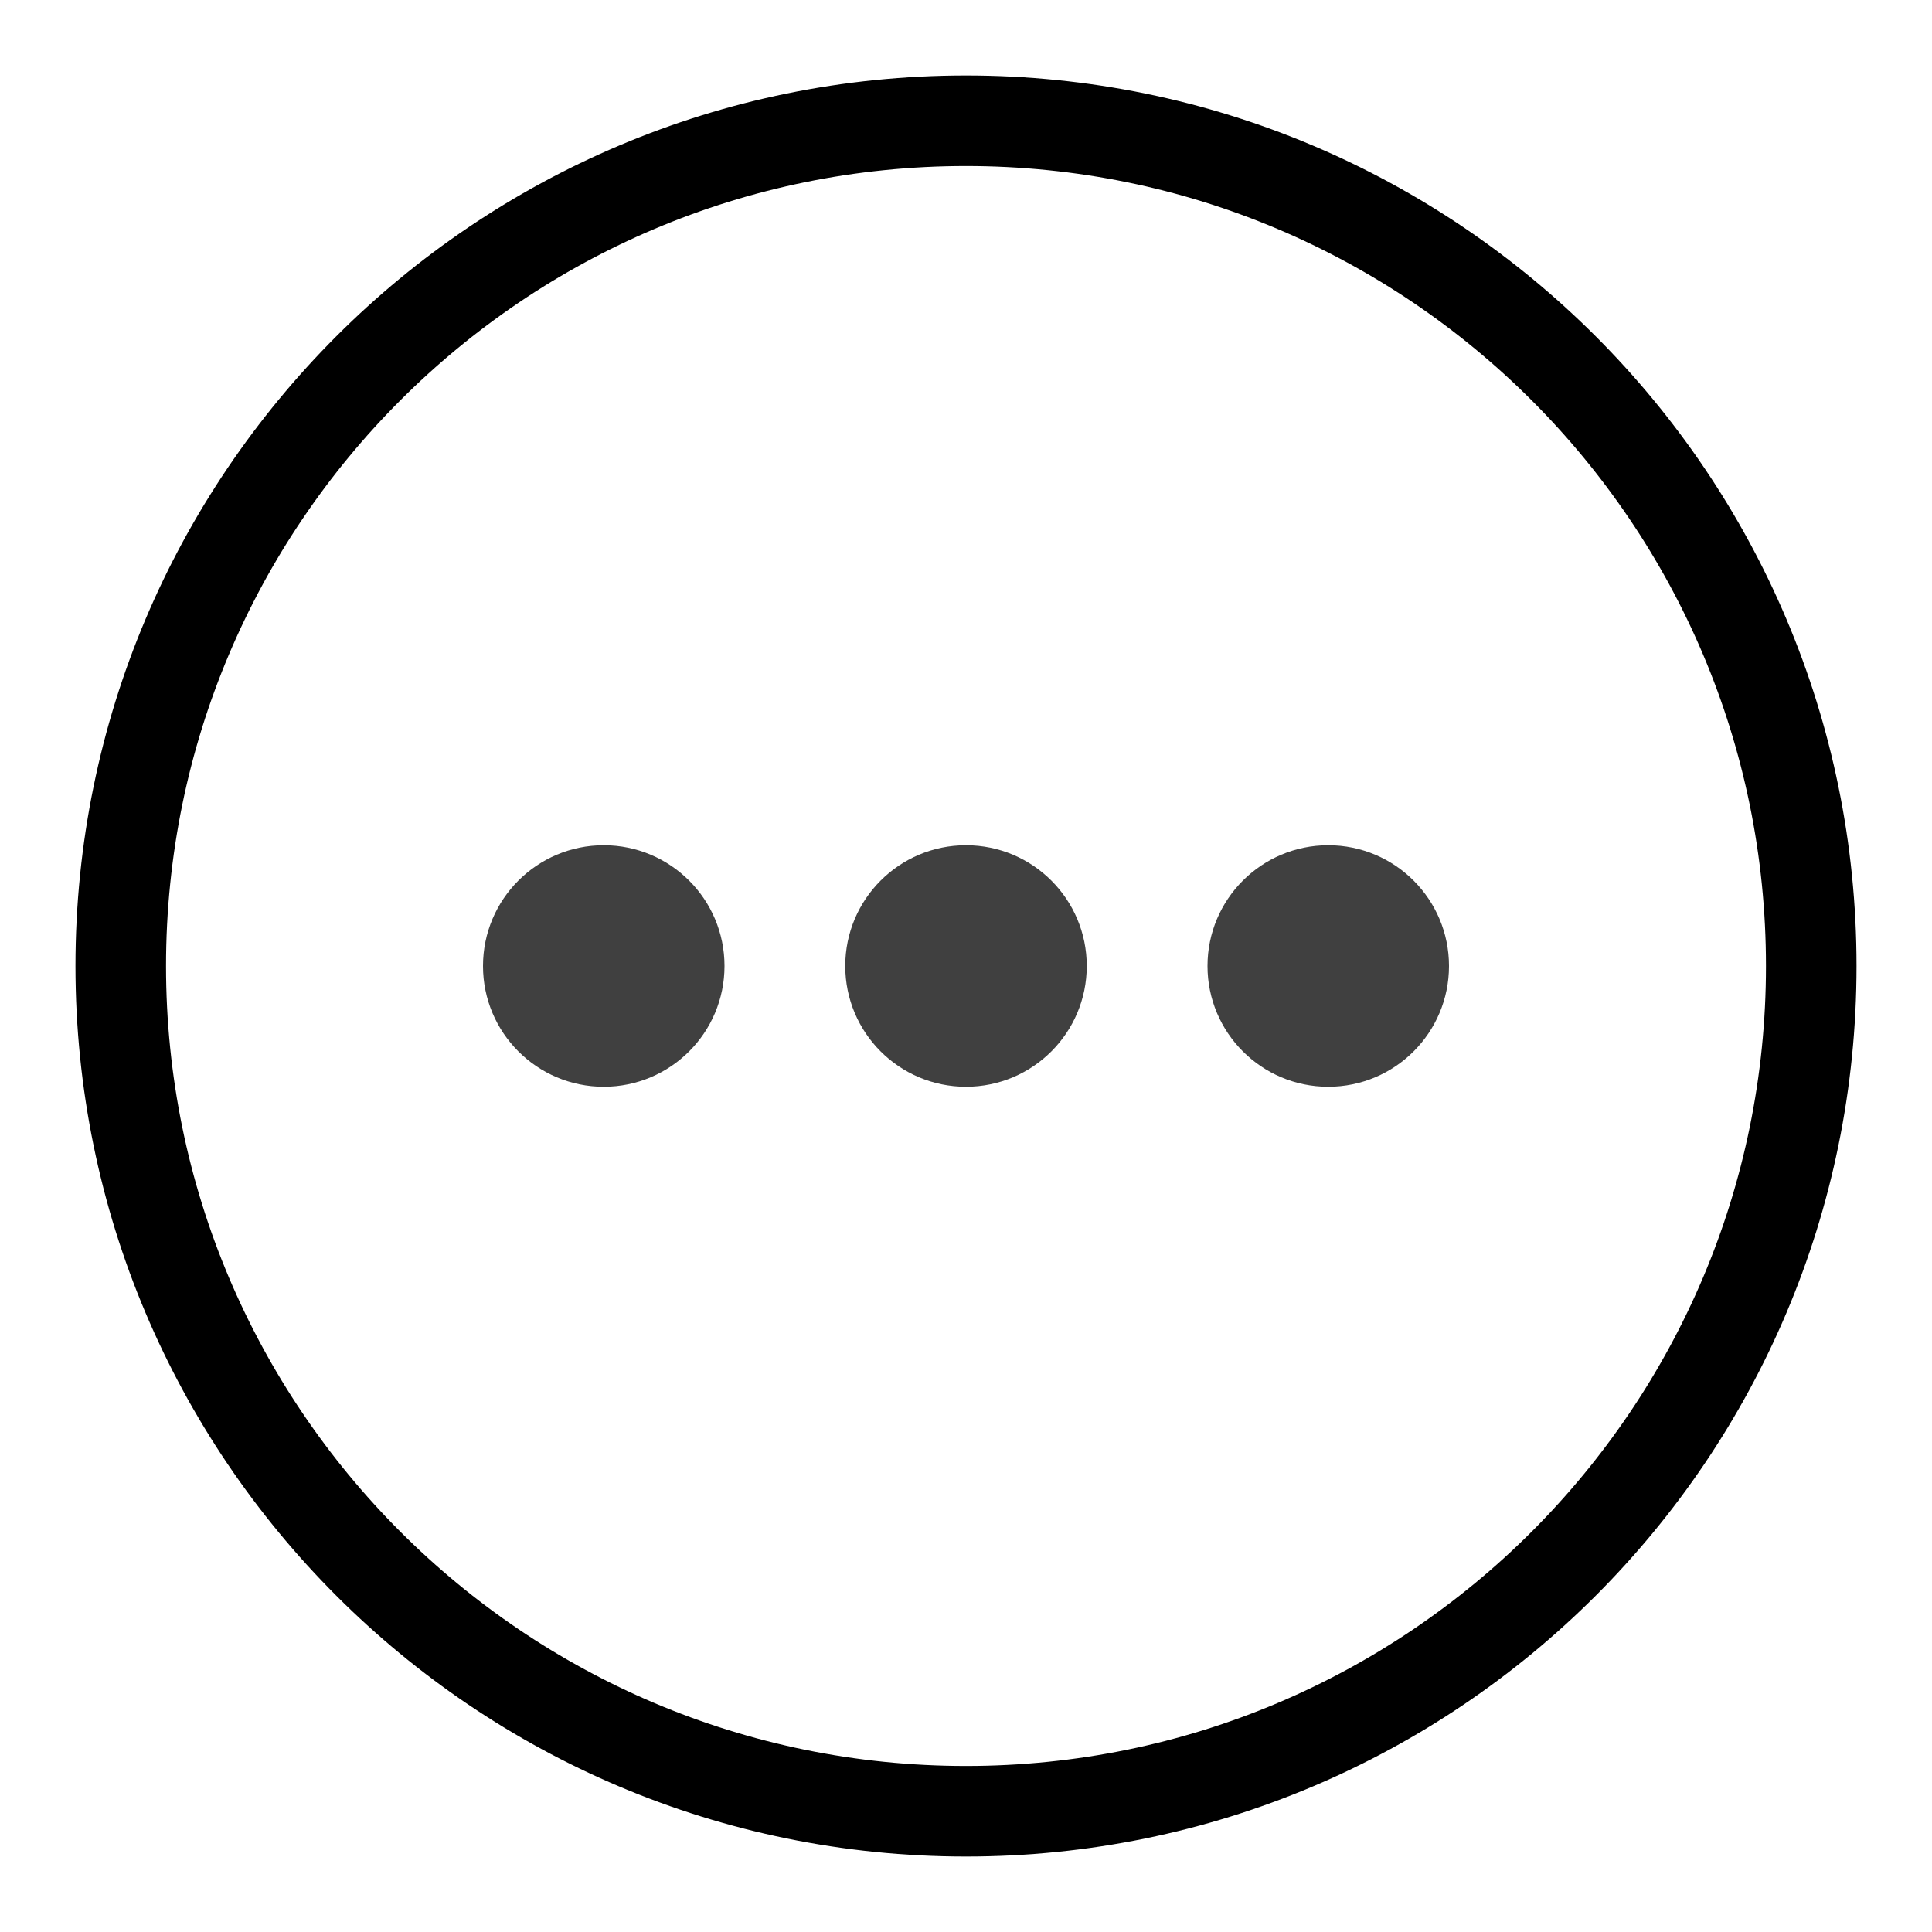
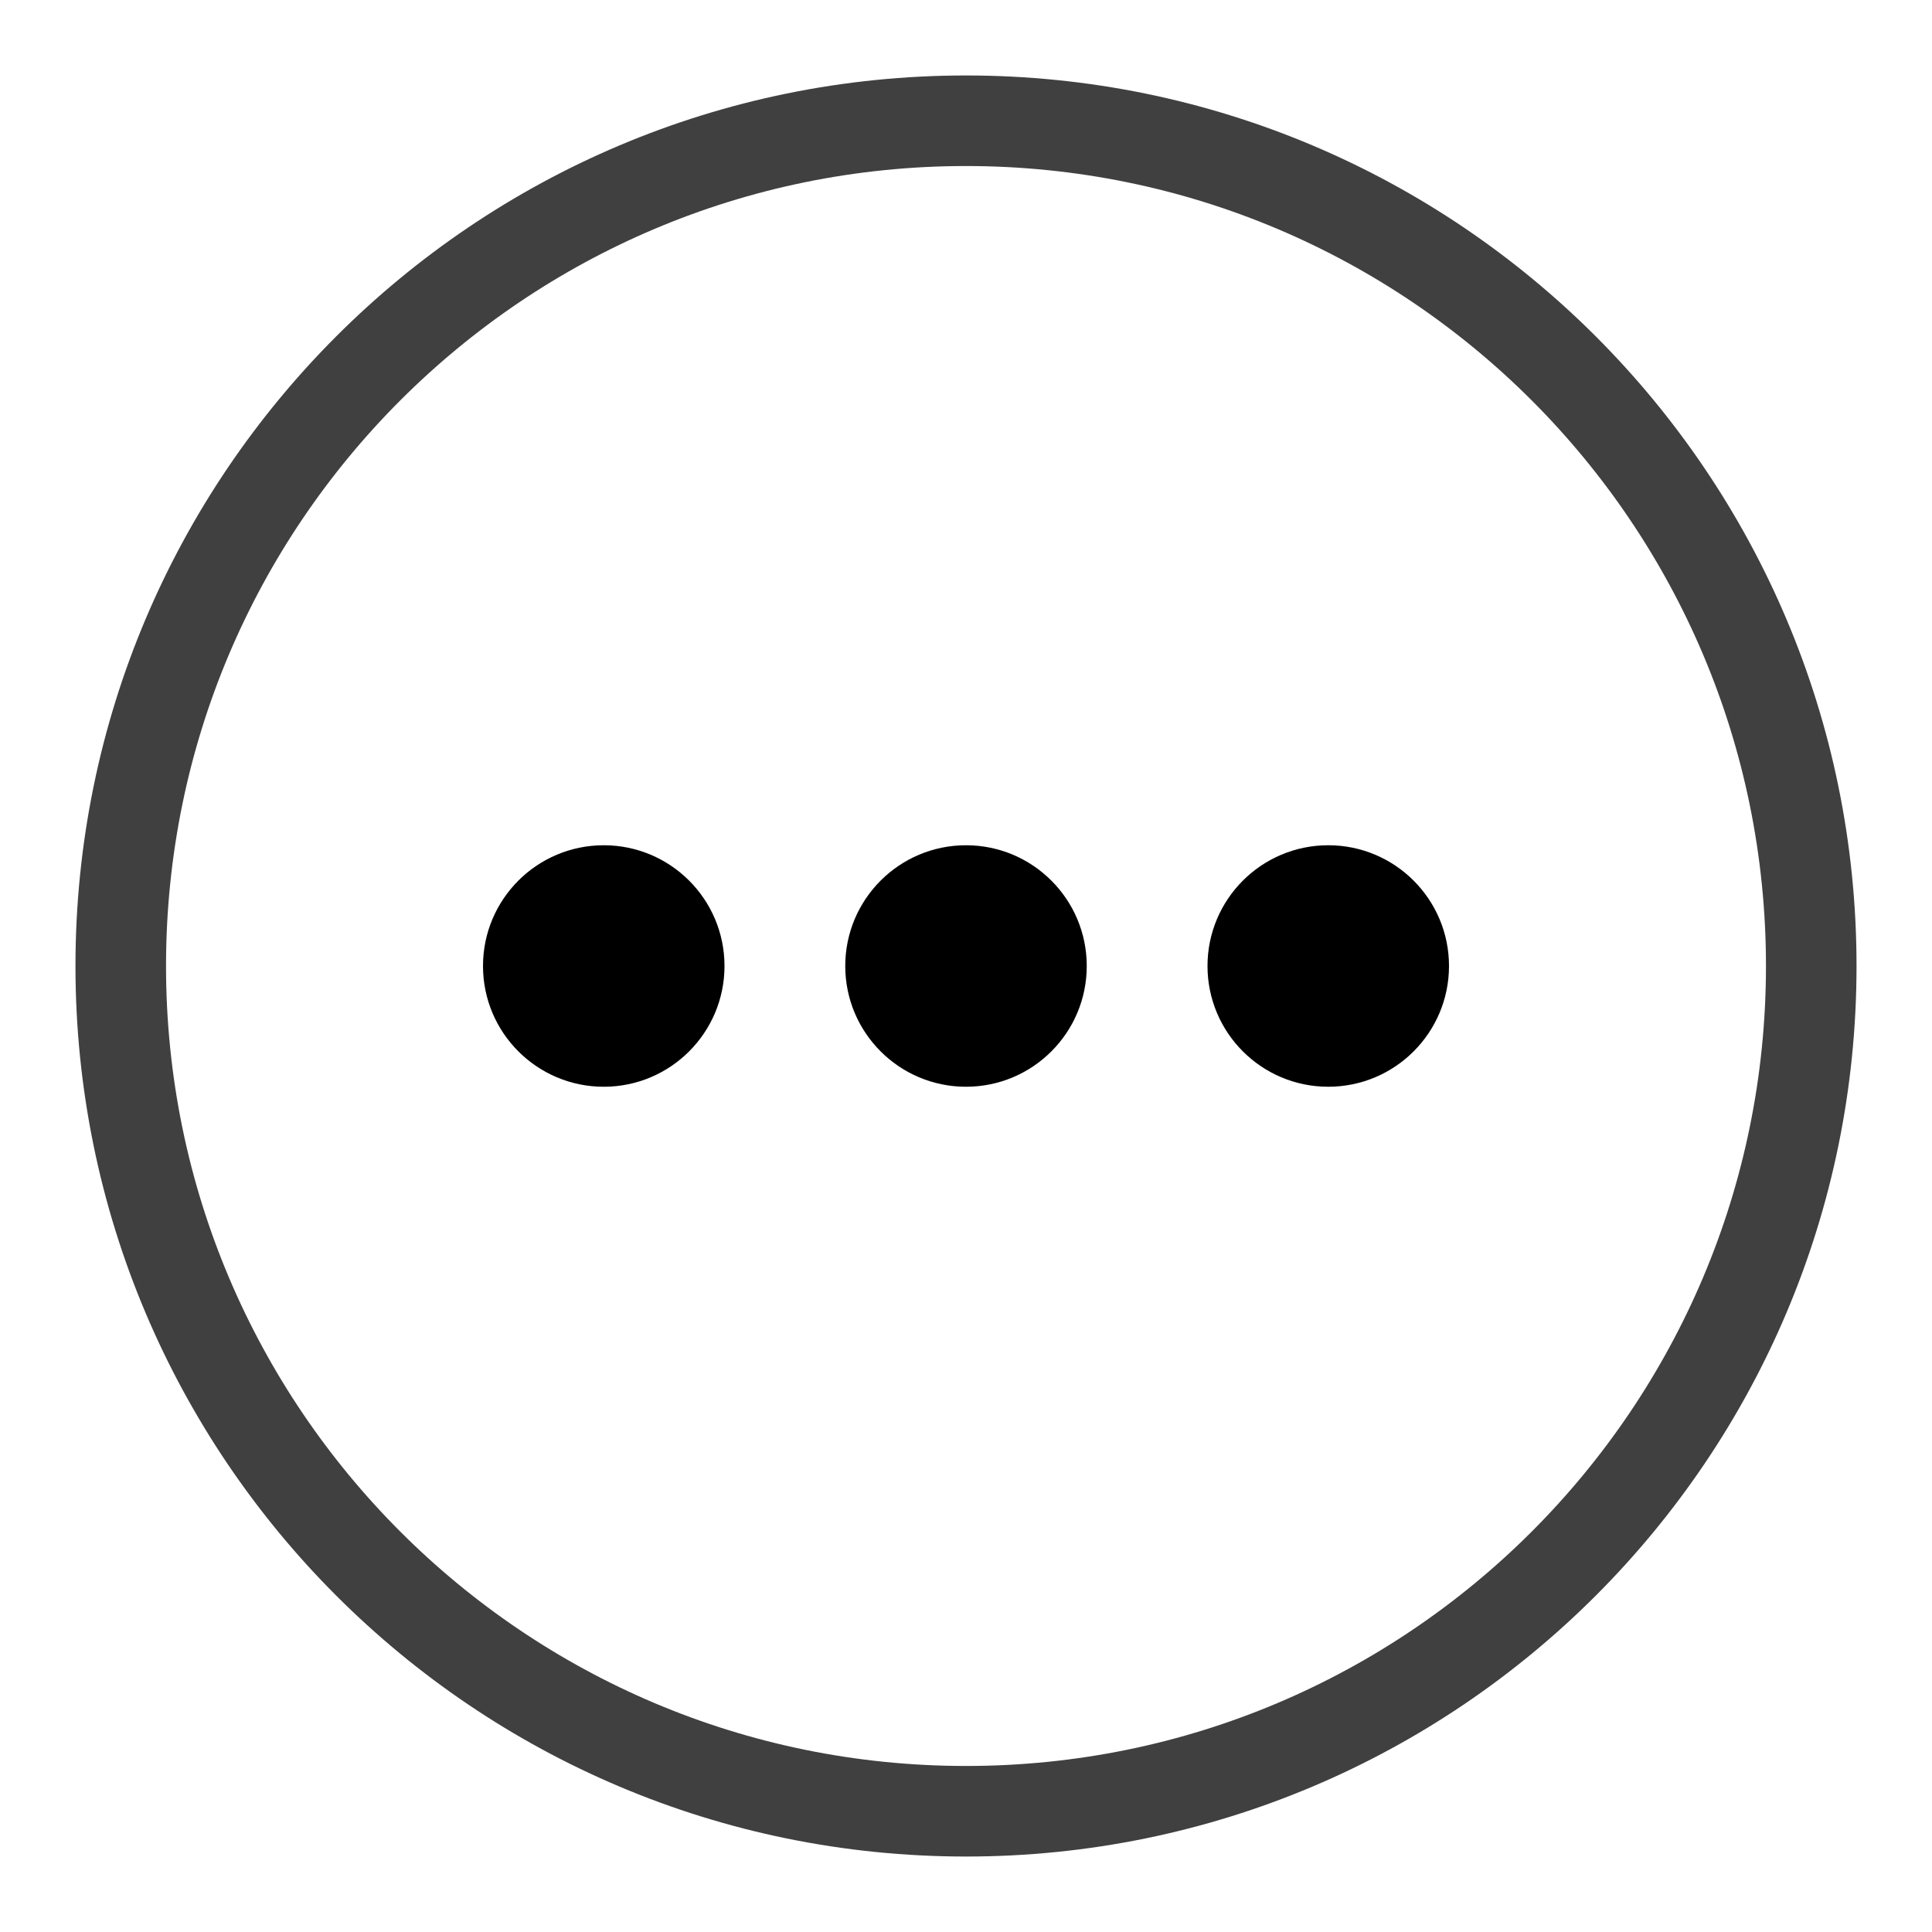
<svg xmlns="http://www.w3.org/2000/svg" style="isolation:isolate" viewBox="0 0 512 512" width="512pt" height="512pt">
  <defs>
    <clipPath id="_clipPath_vEQ5UdKhRrztCg0ejufCHY2IAYY4S3tl">
      <rect width="512" height="512" />
    </clipPath>
  </defs>
  <g clip-path="url(#_clipPath_vEQ5UdKhRrztCg0ejufCHY2IAYY4S3tl)">
    <circle vector-effect="non-scaling-stroke" cx="256" cy="256" r="224" fill="none" />
-     <circle vector-effect="non-scaling-stroke" cx="256" cy="256" r="224" fill="none" mask="url(#_mask_qjzJ40HcWtu4BlXwIVnXL8Ch3SCSN0eb)" stroke-width="32" stroke="rgb(0,0,0)" stroke-linejoin="miter" stroke-linecap="square" stroke-miterlimit="3" />
-     <circle vector-effect="non-scaling-stroke" cx="160" cy="256" r="32" fill="rgb(64,64,64)" />
-     <circle vector-effect="non-scaling-stroke" cx="256" cy="256" r="32" fill="rgb(64,64,64)" />
-     <circle vector-effect="non-scaling-stroke" cx="352" cy="256" r="32" fill="rgb(64,64,64)" />
+     <circle vector-effect="non-scaling-stroke" cx="256" cy="256" r="224" fill="none" mask="url(#_mask_qjzJ40HcWtu4BlXwIVnXL8Ch3SCSN0eb)" stroke-width="32" stroke="rgb(64,64,64)" stroke-linejoin="miter" stroke-linecap="square" stroke-miterlimit="3" />
+     <circle vector-effect="non-scaling-stroke" cx="160" cy="256" r="32" fill="rgb(0,0,0)" />
+     <circle vector-effect="non-scaling-stroke" cx="256" cy="256" r="32" fill="rgb(0,0,0)" />
+     <circle vector-effect="non-scaling-stroke" cx="352" cy="256" r="32" fill="rgb(0,0,0)" />
  </g>
</svg>
